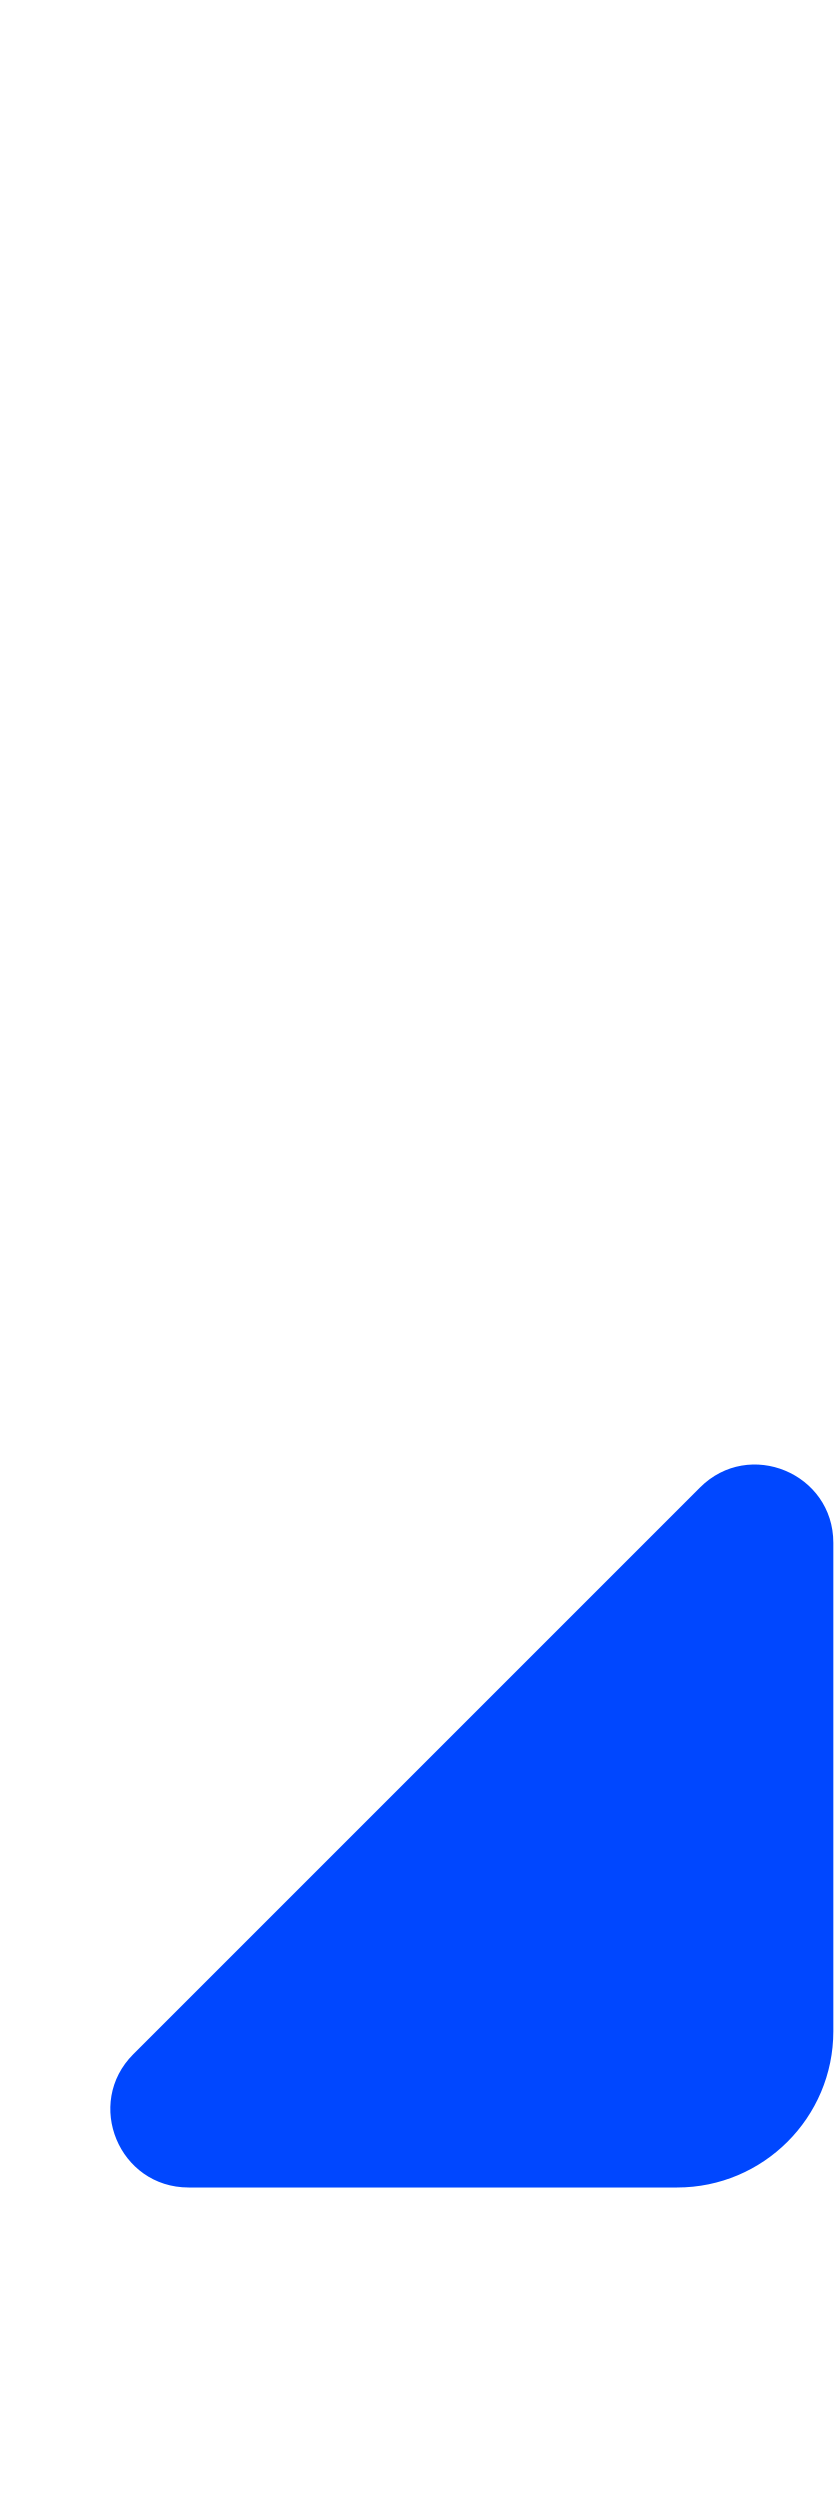
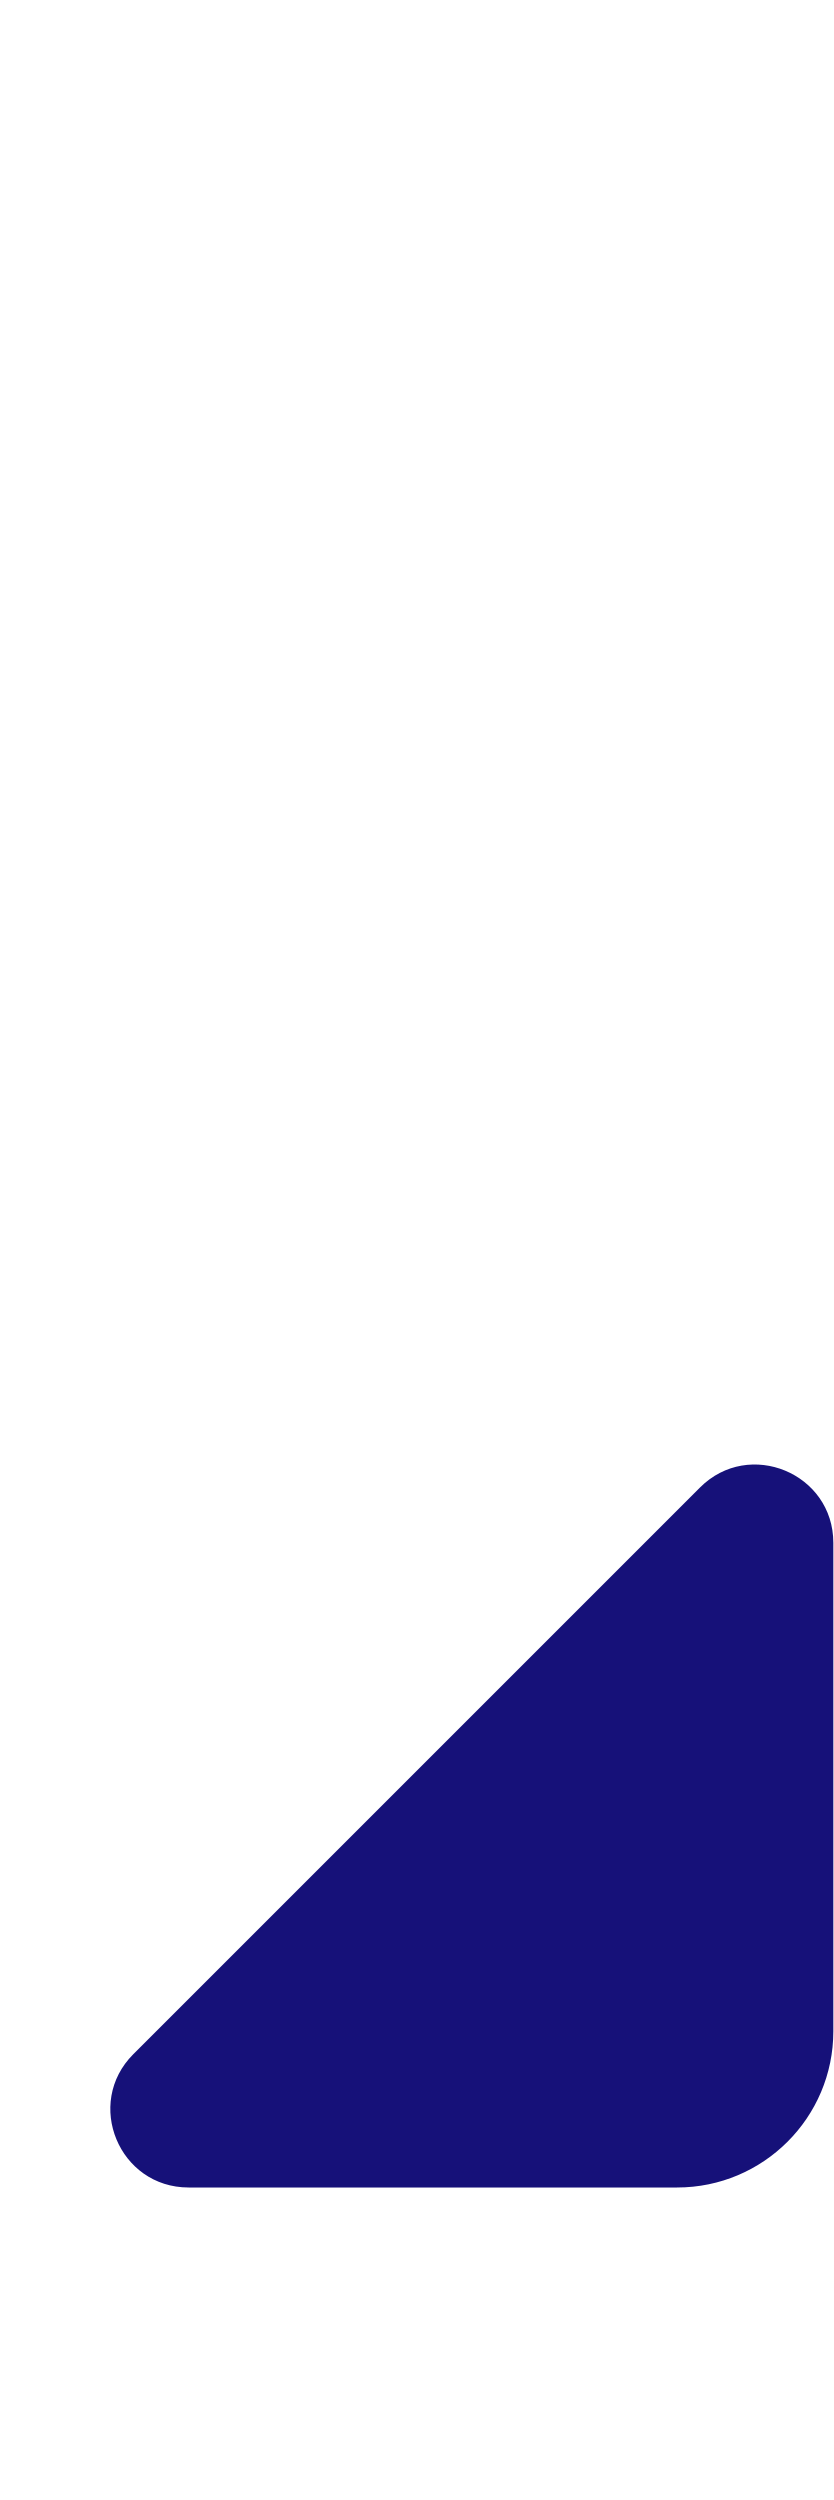
<svg xmlns="http://www.w3.org/2000/svg" width="8" height="24" viewBox="0 0 8 24" fill="none">
-   <path d="M6.72 14.28L1.28 19.72C0.808 20.192 1.142 21 1.811 21H6.5C7.328 21 8 20.328 8 19.5V14.811C8 14.143 7.192 13.808 6.72 14.28Z" fill="#0047FF" />
+   <path d="M6.72 14.28L1.28 19.72C0.808 20.192 1.142 21 1.811 21H6.5C7.328 21 8 20.328 8 19.5V14.811C8 14.143 7.192 13.808 6.72 14.28Z" fill="#161179" />
</svg>
